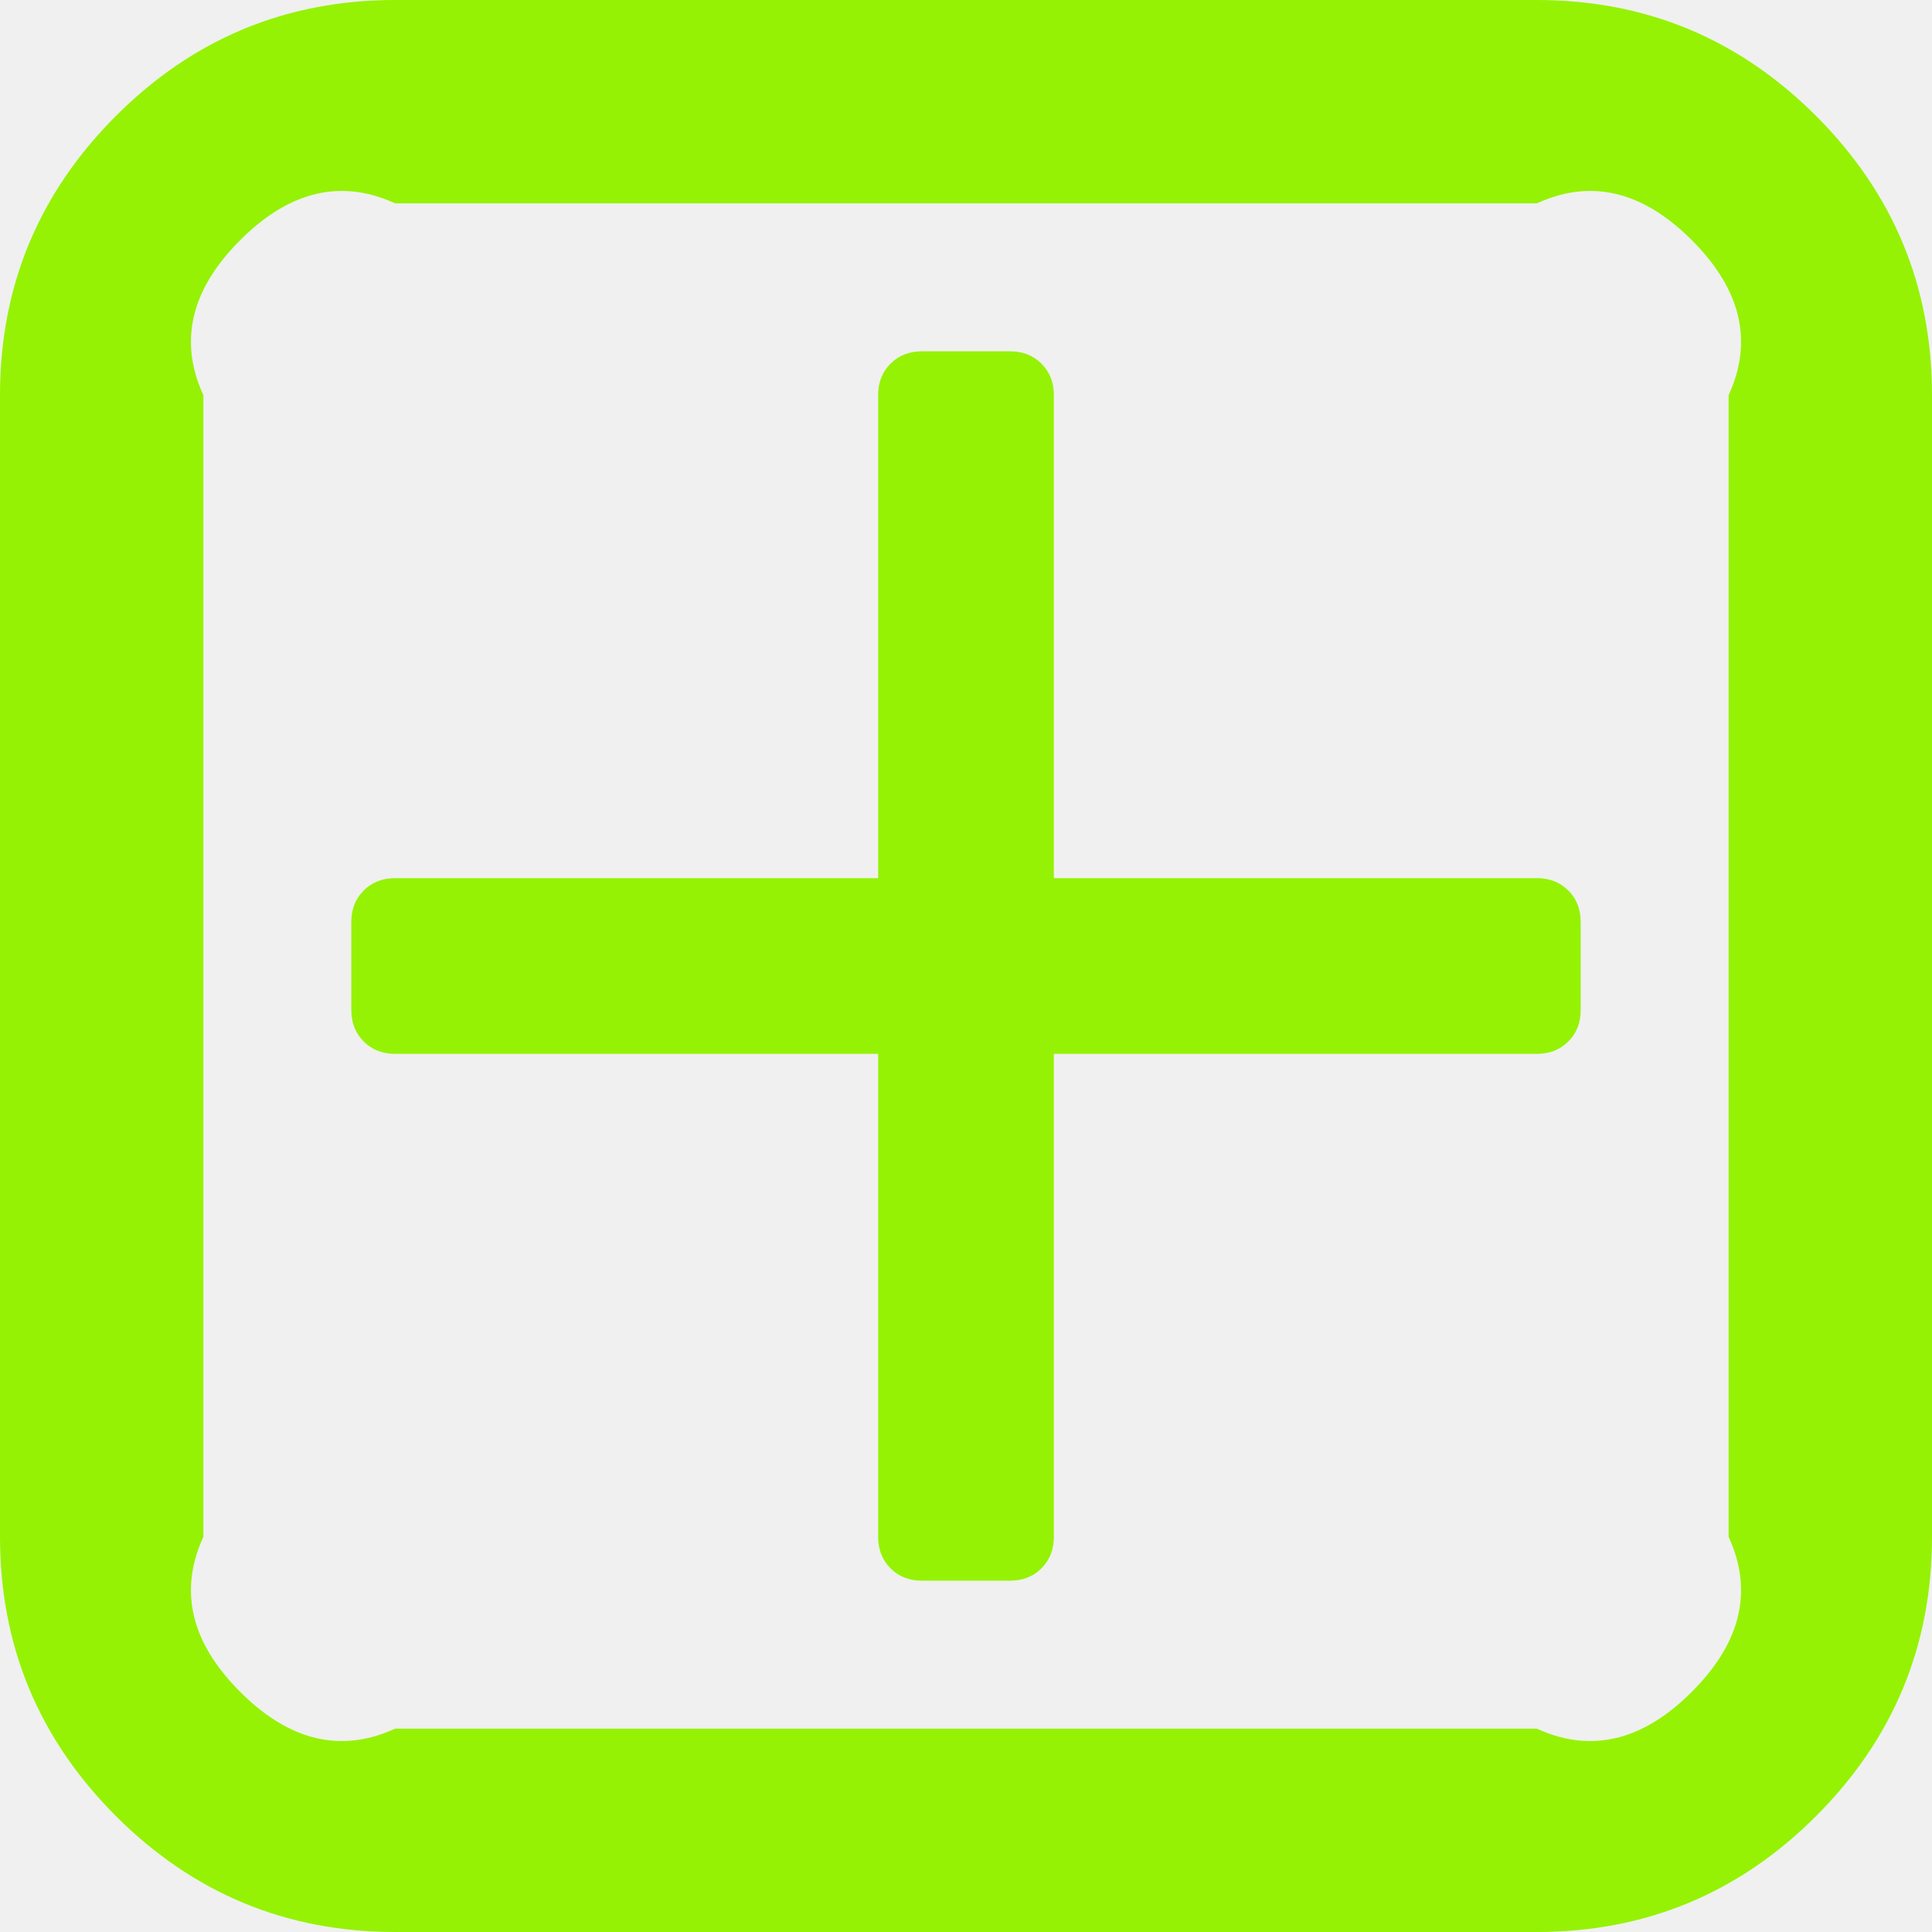
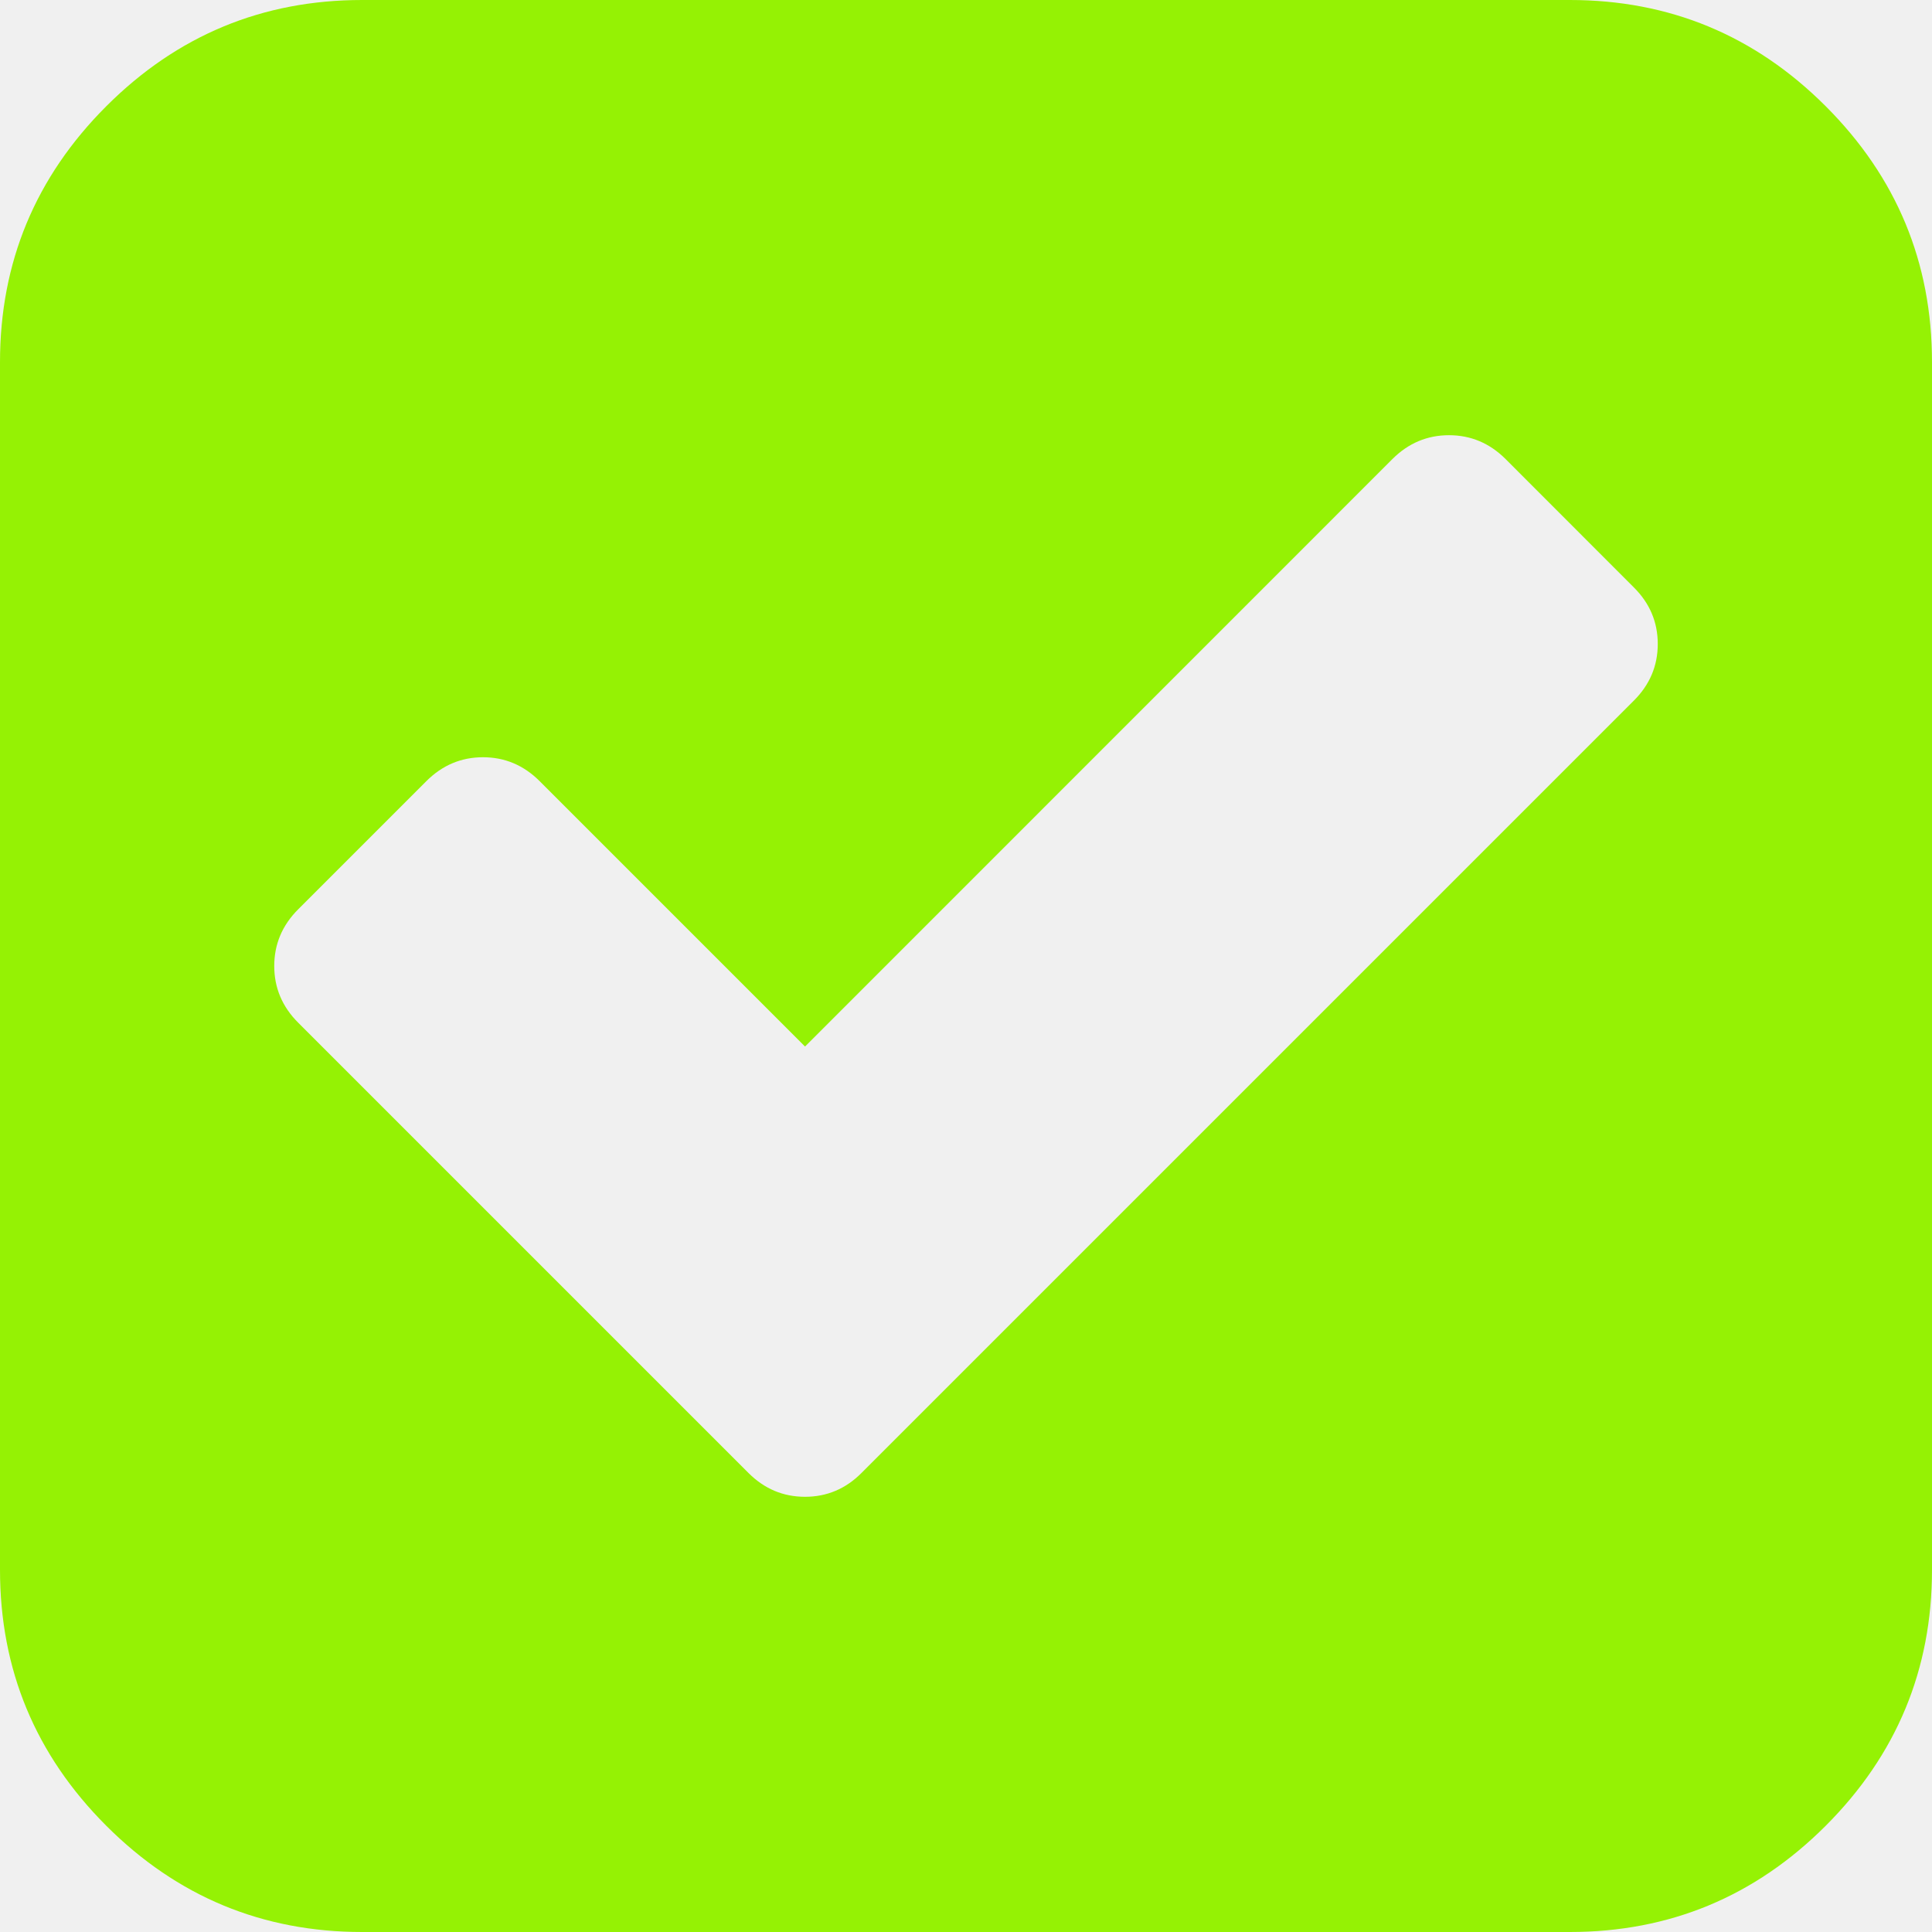
<svg xmlns="http://www.w3.org/2000/svg" version="1.1" width="19px" height="19px">
  <defs>
    <pattern id="BGPattern" patternUnits="userSpaceOnUse" alignment="0 0" imageRepeat="None" />
-     <mask fill="white" id="Clip150">
-       <path d="M 15.424 8.758  C 15.505 8.839  15.545 8.942  15.545 9.068  L 15.545 9.932  C 15.545 10.058  15.505 10.161  15.424 10.242  C 15.343 10.323  15.24 10.364  15.114 10.364  L 10.364 10.364  L 10.364 15.114  C 10.364 15.24  10.323 15.343  10.242 15.424  C 10.161 15.505  10.058 15.545  9.932 15.545  L 9.068 15.545  C 8.942 15.545  8.839 15.505  8.758 15.424  C 8.677 15.343  8.636 15.24  8.636 15.114  L 8.636 10.364  L 3.886 10.364  C 3.76 10.364  3.657 10.323  3.576 10.242  C 3.495 10.161  3.455 10.058  3.455 9.932  L 3.455 9.068  C 3.455 8.942  3.495 8.839  3.576 8.758  C 3.657 8.677  3.76 8.636  3.886 8.636  L 8.636 8.636  L 8.636 3.886  C 8.636 3.76  8.677 3.657  8.758 3.576  C 8.839 3.495  8.942 3.455  9.068 3.455  L 9.932 3.455  C 10.058 3.455  10.161 3.495  10.242 3.576  C 10.323 3.657  10.364 3.76  10.364 3.886  L 10.364 8.636  L 15.114 8.636  C 15.24 8.636  15.343 8.677  15.424 8.758  Z M 16.638 16.638  C 17.061 16.216  17.273 15.707  17 15.114  L 17 3.886  C 17.273 3.293  17.061 2.784  16.638 2.362  C 16.216 1.939  15.707 1.727  15.114 2  L 3.886 2  C 3.293 1.727  2.784 1.939  2.362 2.362  C 1.939 2.784  1.727 3.293  2 3.886  L 2 15.114  C 1.727 15.707  1.939 16.216  2.362 16.638  C 2.784 17.061  3.293 17.273  3.886 17  L 15.114 17  C 15.707 17.273  16.216 17.061  16.638 16.638  Z M 17.86 1.14  C 18.62 1.9  19 2.816  19 3.886  L 19 15.114  C 19 16.184  18.62 17.1  17.86 17.86  C 17.1 18.62  16.184 19  15.114 19  L 3.886 19  C 2.816 19  1.9 18.62  1.14 17.86  C 0.38 17.1  0 16.184  0 15.114  L 0 3.886  C 0 2.816  0.38 1.9  1.14 1.14  C 1.9 0.38  2.816 0  3.886 0  L 15.114 0  C 16.184 0  17.1 0.38  17.86 1.14  Z " fill-rule="evenodd" />
+     <mask fill="white" id="Clip9">
+       <path d="M 7.917 14.72  C 8.131 14.72  8.317 14.642  8.473 14.485  L 16.068 6.89  C 16.225 6.733  16.303 6.548  16.303 6.333  C 16.303 6.119  16.225 5.933  16.068 5.777  L 14.807 4.515  C 14.65 4.358  14.464 4.28  14.25 4.28  C 14.036 4.28  13.85 4.358  13.693 4.515  L 7.917 10.292  L 5.307 7.682  C 5.15 7.525  4.964 7.447  4.75 7.447  C 4.536 7.447  4.35 7.525  4.193 7.682  L 2.932 8.943  C 2.775 9.1  2.697 9.286  2.697 9.5  C 2.697 9.714  2.775 9.9  2.932 10.057  L 7.36 14.485  C 7.517 14.642  7.702 14.72  7.917 14.72  Z M 17.955 1.045  C 18.652 1.742  19 2.581  19 3.562  L 19 15.438  C 19 16.419  18.652 17.258  17.955 17.955  C 17.258 18.652  16.419 19  15.438 19  L 3.562 19  C 2.581 19  1.742 18.652  1.045 17.955  C 0.348 17.258  0 16.419  0 15.438  L 0 3.562  C 0 2.581  0.348 1.742  1.045 1.045  C 1.742 0.348  2.581 0  3.562 0  L 15.438 0  C 16.419 0  17.258 0.348  17.955 1.045  Z " fill-rule="evenodd" />
    </mask>
  </defs>
-   <g transform="matrix(1 0 0 1 -220 -3 )">
-     <path d="M 15.424 8.758  C 15.505 8.839  15.545 8.942  15.545 9.068  L 15.545 9.932  C 15.545 10.058  15.505 10.161  15.424 10.242  C 15.343 10.323  15.24 10.364  15.114 10.364  L 10.364 10.364  L 10.364 15.114  C 10.364 15.24  10.323 15.343  10.242 15.424  C 10.161 15.505  10.058 15.545  9.932 15.545  L 9.068 15.545  C 8.942 15.545  8.839 15.505  8.758 15.424  C 8.677 15.343  8.636 15.24  8.636 15.114  L 8.636 10.364  L 3.886 10.364  C 3.76 10.364  3.657 10.323  3.576 10.242  C 3.495 10.161  3.455 10.058  3.455 9.932  L 3.455 9.068  C 3.455 8.942  3.495 8.839  3.576 8.758  C 3.657 8.677  3.76 8.636  3.886 8.636  L 8.636 8.636  L 8.636 3.886  C 8.636 3.76  8.677 3.657  8.758 3.576  C 8.839 3.495  8.942 3.455  9.068 3.455  L 9.932 3.455  C 10.058 3.455  10.161 3.495  10.242 3.576  C 10.323 3.657  10.364 3.76  10.364 3.886  L 10.364 8.636  L 15.114 8.636  C 15.24 8.636  15.343 8.677  15.424 8.758  Z M 16.638 16.638  C 17.061 16.216  17.273 15.707  17 15.114  L 17 3.886  C 17.273 3.293  17.061 2.784  16.638 2.362  C 16.216 1.939  15.707 1.727  15.114 2  L 3.886 2  C 3.293 1.727  2.784 1.939  2.362 2.362  C 1.939 2.784  1.727 3.293  2 3.886  L 2 15.114  C 1.727 15.707  1.939 16.216  2.362 16.638  C 2.784 17.061  3.293 17.273  3.886 17  L 15.114 17  C 15.707 17.273  16.216 17.061  16.638 16.638  Z M 17.86 1.14  C 18.62 1.9  19 2.816  19 3.886  L 19 15.114  C 19 16.184  18.62 17.1  17.86 17.86  C 17.1 18.62  16.184 19  15.114 19  L 3.886 19  C 2.816 19  1.9 18.62  1.14 17.86  C 0.38 17.1  0 16.184  0 15.114  L 0 3.886  C 0 2.816  0.38 1.9  1.14 1.14  C 1.9 0.38  2.816 0  3.886 0  L 15.114 0  C 16.184 0  17.1 0.38  17.86 1.14  Z " fill-rule="nonzero" fill="rgba(149, 242, 4, 1)" stroke="none" transform="matrix(1 0 0 1 220 3 )" class="fill" />
-     <path d="M 15.424 8.758  C 15.505 8.839  15.545 8.942  15.545 9.068  L 15.545 9.932  C 15.545 10.058  15.505 10.161  15.424 10.242  C 15.343 10.323  15.24 10.364  15.114 10.364  L 10.364 10.364  L 10.364 15.114  C 10.364 15.24  10.323 15.343  10.242 15.424  C 10.161 15.505  10.058 15.545  9.932 15.545  L 9.068 15.545  C 8.942 15.545  8.839 15.505  8.758 15.424  C 8.677 15.343  8.636 15.24  8.636 15.114  L 8.636 10.364  L 3.886 10.364  C 3.76 10.364  3.657 10.323  3.576 10.242  C 3.495 10.161  3.455 10.058  3.455 9.932  L 3.455 9.068  C 3.455 8.942  3.495 8.839  3.576 8.758  C 3.657 8.677  3.76 8.636  3.886 8.636  L 8.636 8.636  L 8.636 3.886  C 8.636 3.76  8.677 3.657  8.758 3.576  C 8.839 3.495  8.942 3.455  9.068 3.455  L 9.932 3.455  C 10.058 3.455  10.161 3.495  10.242 3.576  C 10.323 3.657  10.364 3.76  10.364 3.886  L 10.364 8.636  L 15.114 8.636  C 15.24 8.636  15.343 8.677  15.424 8.758  Z " stroke-width="0" stroke-dasharray="0" stroke="rgba(255, 255, 255, 0)" fill="none" transform="matrix(1 0 0 1 220 3 )" class="stroke" mask="url(#Clip150)" />
-     <path d="M 16.638 16.638  C 17.061 16.216  17.273 15.707  17 15.114  L 17 3.886  C 17.273 3.293  17.061 2.784  16.638 2.362  C 16.216 1.939  15.707 1.727  15.114 2  L 3.886 2  C 3.293 1.727  2.784 1.939  2.362 2.362  C 1.939 2.784  1.727 3.293  2 3.886  L 2 15.114  C 1.727 15.707  1.939 16.216  2.362 16.638  C 2.784 17.061  3.293 17.273  3.886 17  L 15.114 17  C 15.707 17.273  16.216 17.061  16.638 16.638  Z " stroke-width="0" stroke-dasharray="0" stroke="rgba(255, 255, 255, 0)" fill="none" transform="matrix(1 0 0 1 220 3 )" class="stroke" mask="url(#Clip150)" />
-     <path d="M 17.86 1.14  C 18.62 1.9  19 2.816  19 3.886  L 19 15.114  C 19 16.184  18.62 17.1  17.86 17.86  C 17.1 18.62  16.184 19  15.114 19  L 3.886 19  C 2.816 19  1.9 18.62  1.14 17.86  C 0.38 17.1  0 16.184  0 15.114  L 0 3.886  C 0 2.816  0.38 1.9  1.14 1.14  C 1.9 0.38  2.816 0  3.886 0  L 15.114 0  C 16.184 0  17.1 0.38  17.86 1.14  Z " stroke-width="0" stroke-dasharray="0" stroke="rgba(255, 255, 255, 0)" fill="none" transform="matrix(1 0 0 1 220 3 )" class="stroke" mask="url(#Clip150)" />
+   <g transform="matrix(1 0 0 1 -87 -3 )">
+     <path d="M 7.917 14.72  C 8.131 14.72  8.317 14.642  8.473 14.485  L 16.068 6.89  C 16.225 6.733  16.303 6.548  16.303 6.333  C 16.303 6.119  16.225 5.933  16.068 5.777  L 14.807 4.515  C 14.65 4.358  14.464 4.28  14.25 4.28  C 14.036 4.28  13.85 4.358  13.693 4.515  L 7.917 10.292  L 5.307 7.682  C 5.15 7.525  4.964 7.447  4.75 7.447  C 4.536 7.447  4.35 7.525  4.193 7.682  L 2.932 8.943  C 2.775 9.1  2.697 9.286  2.697 9.5  C 2.697 9.714  2.775 9.9  2.932 10.057  L 7.36 14.485  C 7.517 14.642  7.702 14.72  7.917 14.72  Z M 17.955 1.045  C 18.652 1.742  19 2.581  19 3.562  L 19 15.438  C 19 16.419  18.652 17.258  17.955 17.955  C 17.258 18.652  16.419 19  15.438 19  L 3.562 19  C 2.581 19  1.742 18.652  1.045 17.955  C 0.348 17.258  0 16.419  0 15.438  L 0 3.562  C 0 2.581  0.348 1.742  1.045 1.045  C 1.742 0.348  2.581 0  3.562 0  L 15.438 0  C 16.419 0  17.258 0.348  17.955 1.045  Z " fill-rule="nonzero" fill="rgba(149, 242, 4, 1)" stroke="none" transform="matrix(1 0 0 1 87 3 )" class="fill" />
+     <path d="M 7.917 14.72  C 8.131 14.72  8.317 14.642  8.473 14.485  L 16.068 6.89  C 16.225 6.733  16.303 6.548  16.303 6.333  C 16.303 6.119  16.225 5.933  16.068 5.777  L 14.807 4.515  C 14.65 4.358  14.464 4.28  14.25 4.28  C 14.036 4.28  13.85 4.358  13.693 4.515  L 7.917 10.292  L 5.307 7.682  C 5.15 7.525  4.964 7.447  4.75 7.447  C 4.536 7.447  4.35 7.525  4.193 7.682  L 2.932 8.943  C 2.775 9.1  2.697 9.286  2.697 9.5  C 2.697 9.714  2.775 9.9  2.932 10.057  L 7.36 14.485  C 7.517 14.642  7.702 14.72  7.917 14.72  Z " stroke-width="0" stroke-dasharray="0" stroke="rgba(255, 255, 255, 0)" fill="none" transform="matrix(1 0 0 1 87 3 )" class="stroke" mask="url(#Clip9)" />
+     <path d="M 17.955 1.045  C 18.652 1.742  19 2.581  19 3.562  L 19 15.438  C 19 16.419  18.652 17.258  17.955 17.955  C 17.258 18.652  16.419 19  15.438 19  L 3.562 19  C 2.581 19  1.742 18.652  1.045 17.955  C 0.348 17.258  0 16.419  0 15.438  L 0 3.562  C 0 2.581  0.348 1.742  1.045 1.045  C 1.742 0.348  2.581 0  3.562 0  L 15.438 0  C 16.419 0  17.258 0.348  17.955 1.045  Z " stroke-width="0" stroke-dasharray="0" stroke="rgba(255, 255, 255, 0)" fill="none" transform="matrix(1 0 0 1 87 3 )" class="stroke" mask="url(#Clip9)" />
  </g>
</svg>
